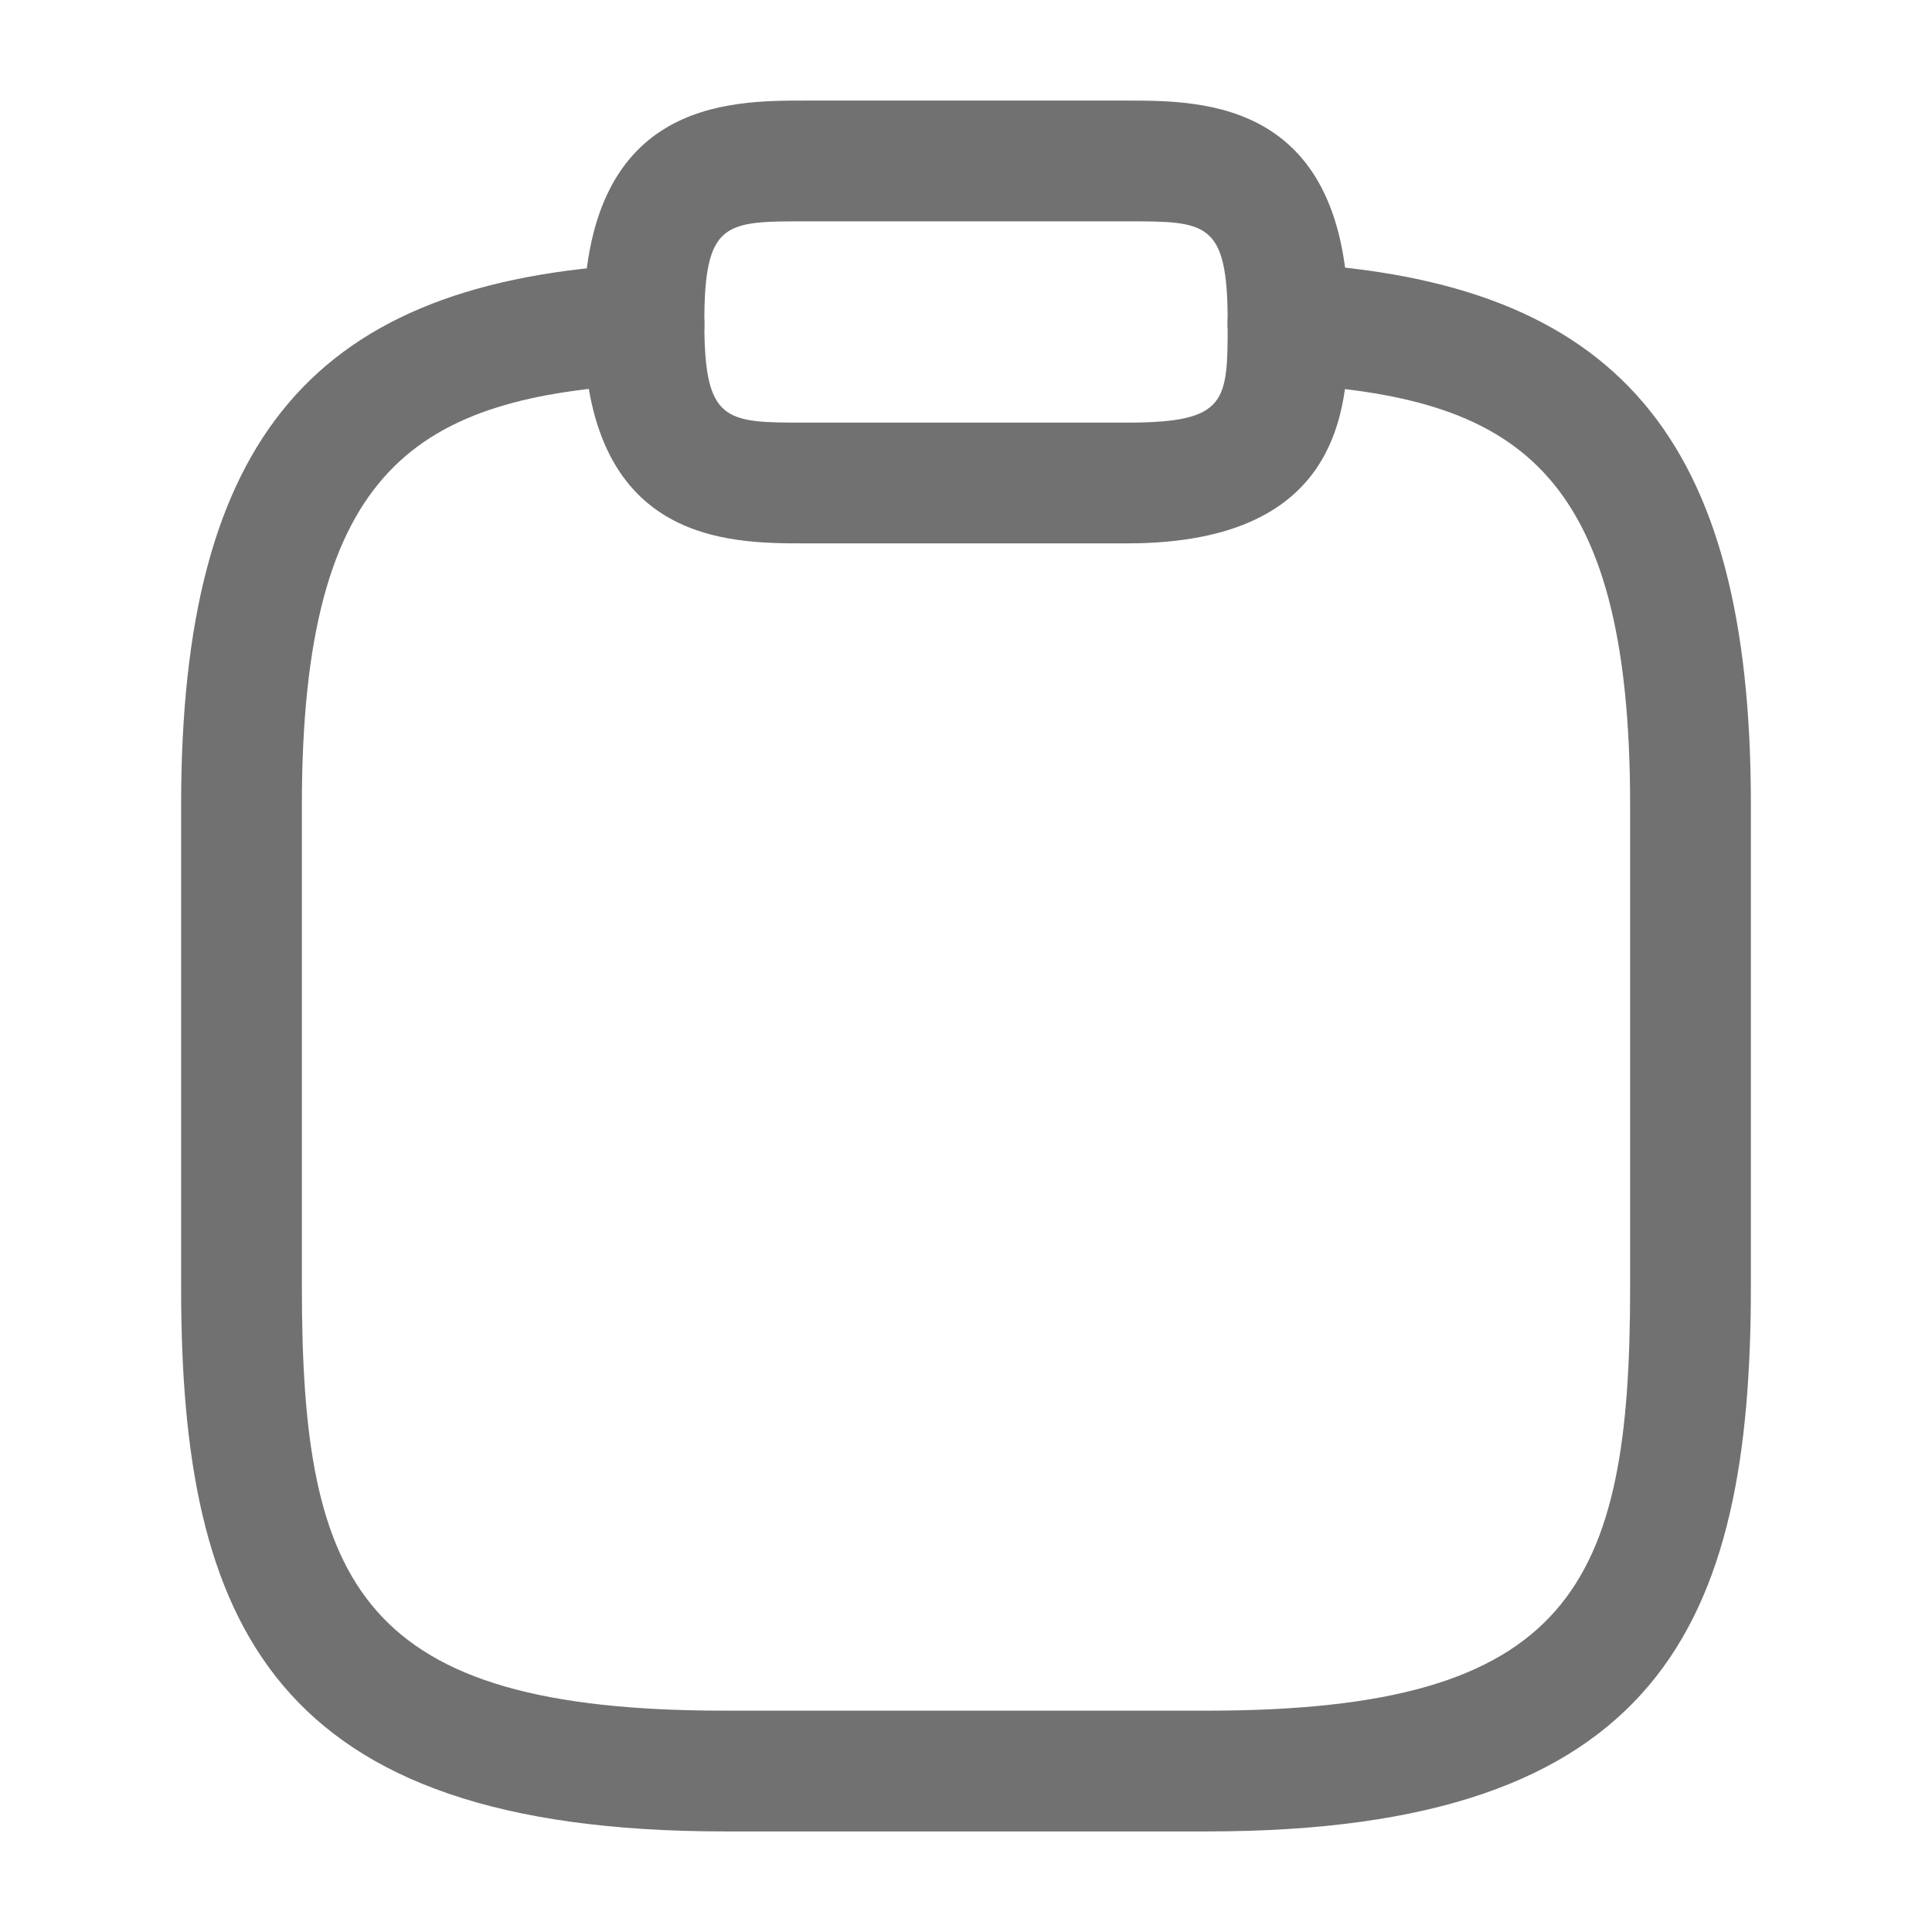
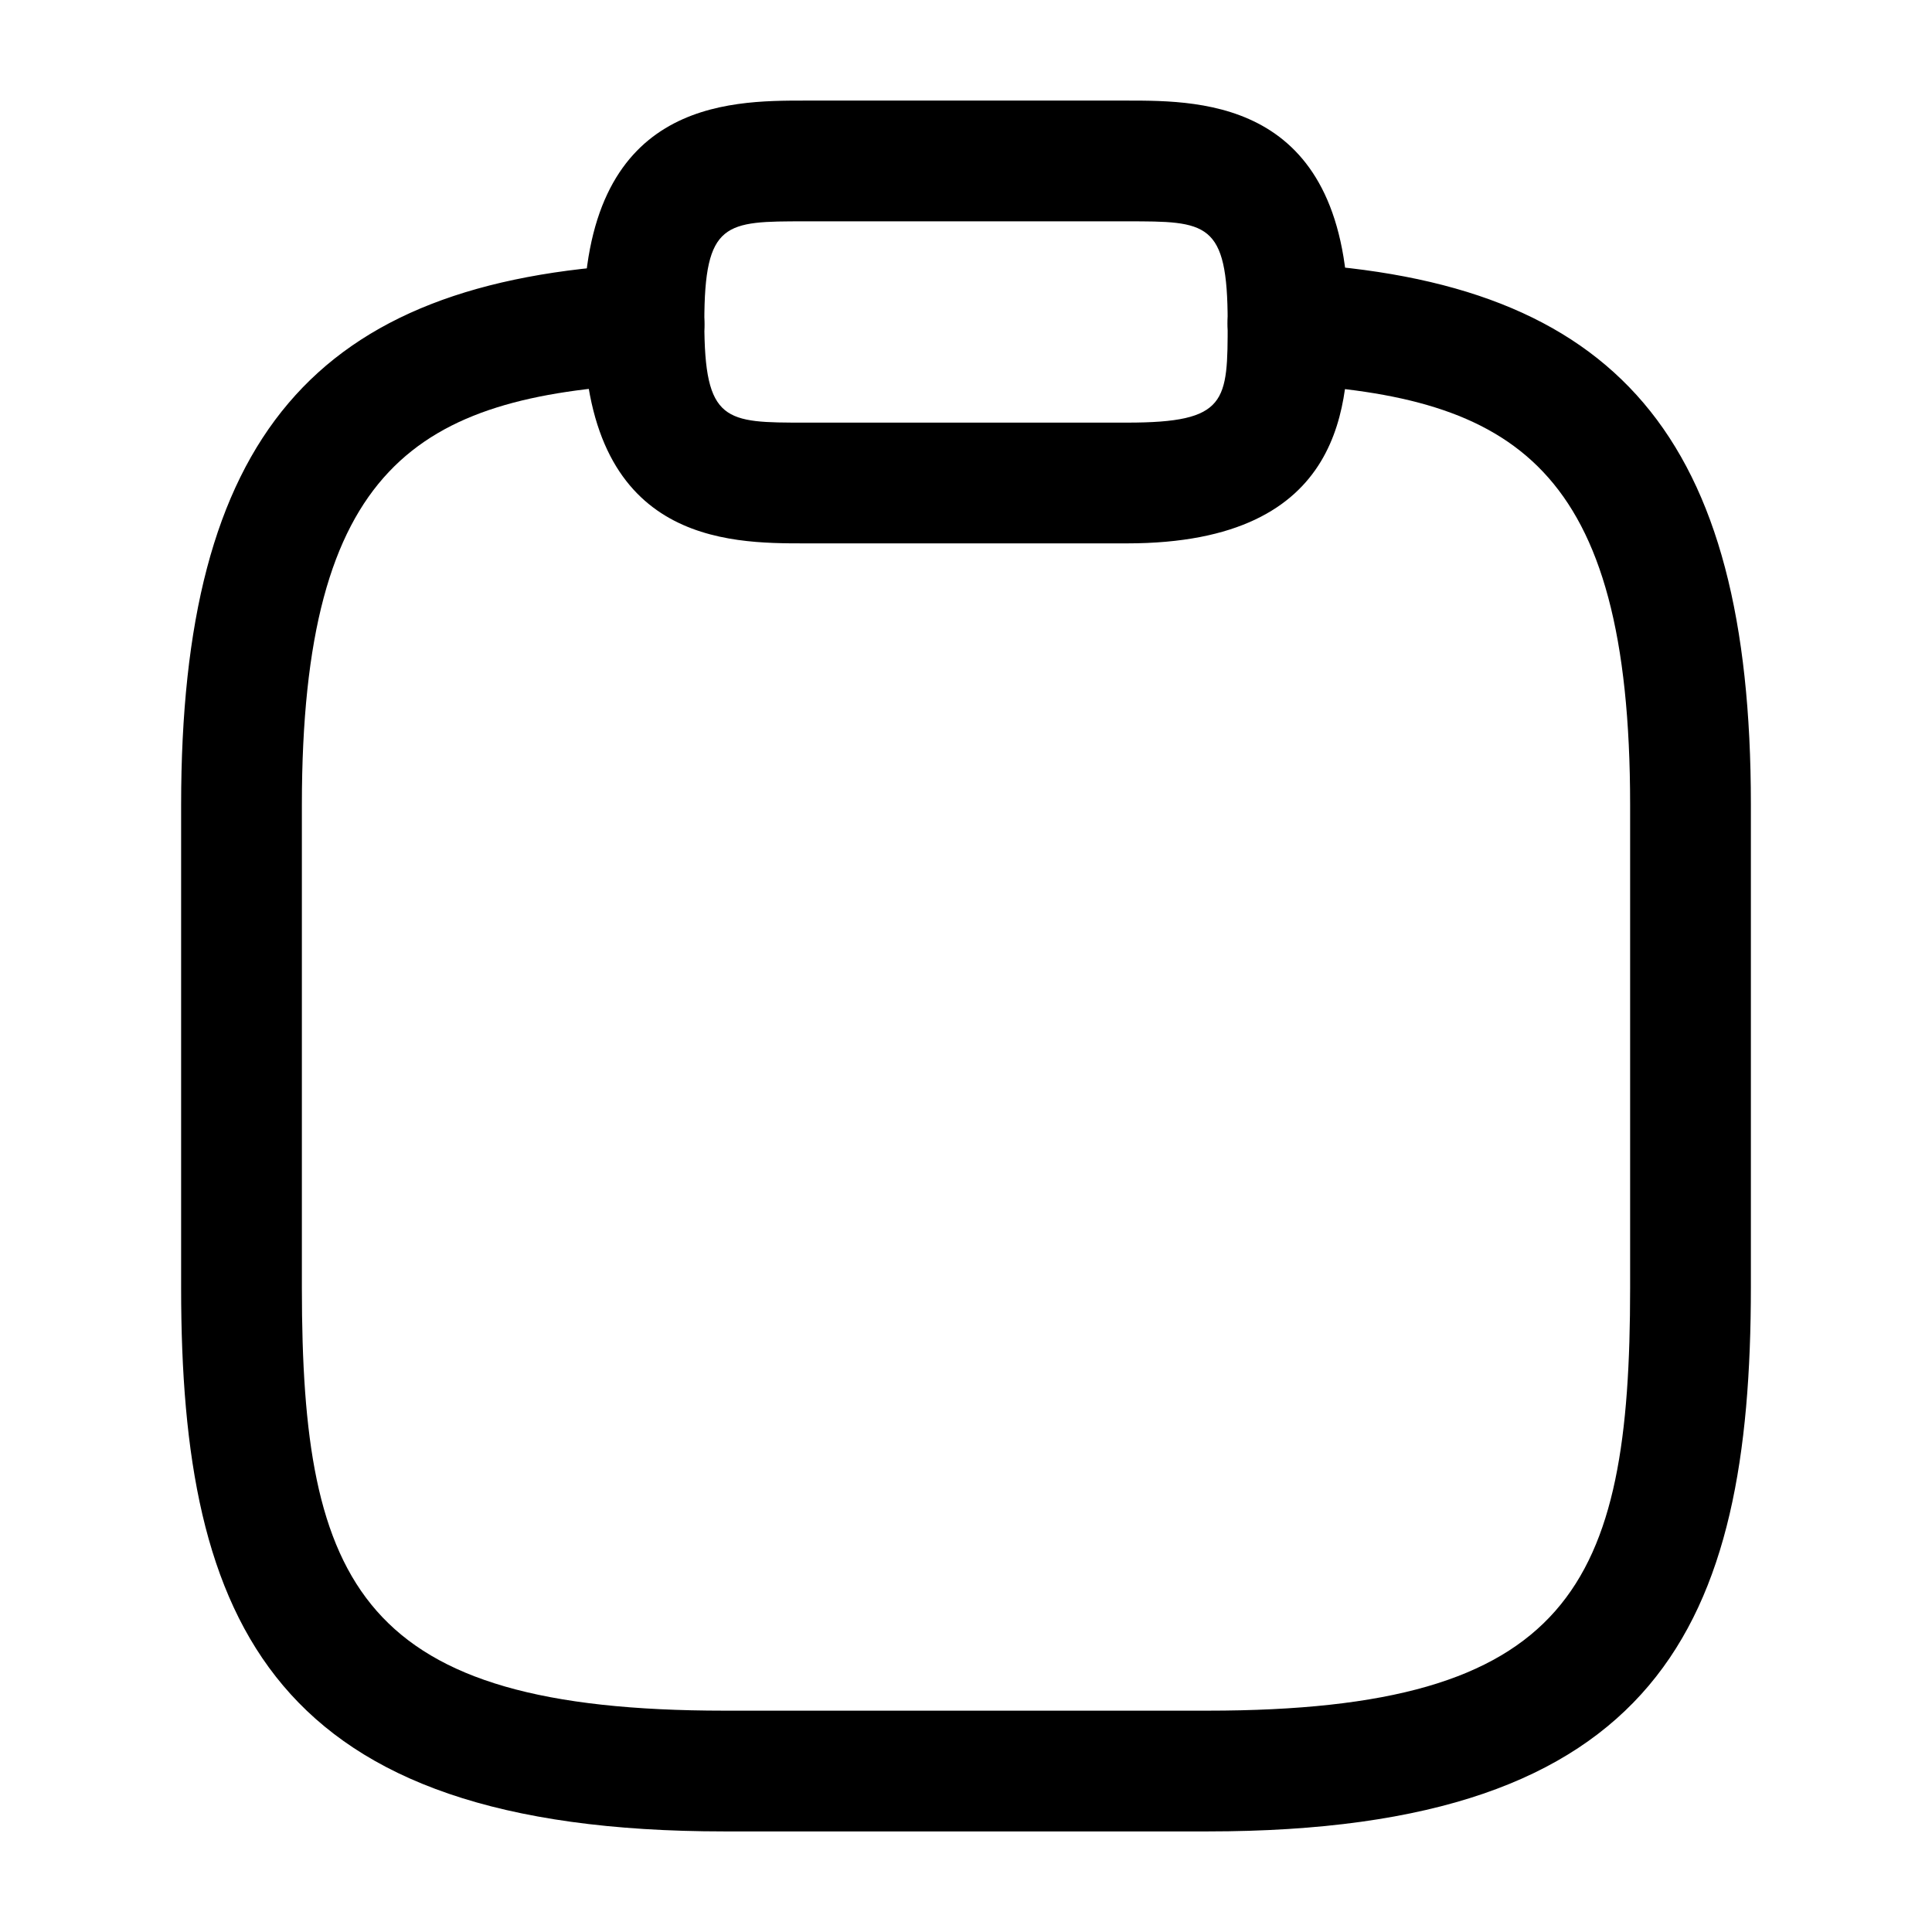
- <svg xmlns="http://www.w3.org/2000/svg" width="16" height="16" viewBox="0 0 16 16" fill="none">
-   <path d="M9.333 4.5H6.667C6.027 4.5 4.833 4.5 4.833 2.667C4.833 0.833 6.027 0.833 6.667 0.833H9.333C9.973 0.833 11.167 0.833 11.167 2.667C11.167 3.307 11.167 4.5 9.333 4.5ZM6.667 1.833C6.007 1.833 5.833 1.833 5.833 2.667C5.833 3.5 6.007 3.5 6.667 3.5H9.333C10.167 3.5 10.167 3.327 10.167 2.667C10.167 1.833 9.993 1.833 9.333 1.833H6.667Z" fill="#717171" />
-   <path d="M10 15.167H6C2.253 15.167 1.5 13.447 1.5 10.667V6.667C1.5 3.627 2.6 2.327 5.307 2.187C5.58 2.173 5.82 2.38 5.833 2.66C5.847 2.94 5.633 3.167 5.36 3.18C3.467 3.287 2.5 3.853 2.5 6.667V10.667C2.5 13.133 2.987 14.167 6 14.167H10C13.013 14.167 13.5 13.133 13.5 10.667V6.667C13.5 3.853 12.533 3.287 10.64 3.18C10.367 3.167 10.153 2.927 10.167 2.653C10.18 2.38 10.42 2.167 10.693 2.18C13.4 2.327 14.5 3.627 14.5 6.66V10.66C14.5 13.447 13.747 15.167 10 15.167Z" fill="#717171" />
+ <svg xmlns="http://www.w3.org/2000/svg" width="16" height="16" viewBox="0 0 16 16" fill="currentColor">
+   <path d="M9.333 4.5H6.667C6.027 4.5 4.833 4.5 4.833 2.667C4.833 0.833 6.027 0.833 6.667 0.833H9.333C9.973 0.833 11.167 0.833 11.167 2.667C11.167 3.307 11.167 4.5 9.333 4.5ZM6.667 1.833C6.007 1.833 5.833 1.833 5.833 2.667C5.833 3.5 6.007 3.5 6.667 3.5H9.333C10.167 3.5 10.167 3.327 10.167 2.667C10.167 1.833 9.993 1.833 9.333 1.833H6.667Z" />
+   <path d="M10 15.167H6C2.253 15.167 1.5 13.447 1.5 10.667V6.667C1.5 3.627 2.6 2.327 5.307 2.187C5.58 2.173 5.82 2.38 5.833 2.66C5.847 2.94 5.633 3.167 5.36 3.18C3.467 3.287 2.5 3.853 2.5 6.667V10.667C2.5 13.133 2.987 14.167 6 14.167H10C13.013 14.167 13.5 13.133 13.5 10.667V6.667C13.5 3.853 12.533 3.287 10.64 3.18C10.367 3.167 10.153 2.927 10.167 2.653C10.18 2.38 10.42 2.167 10.693 2.18C13.4 2.327 14.5 3.627 14.5 6.66V10.66C14.5 13.447 13.747 15.167 10 15.167Z" />
</svg>
